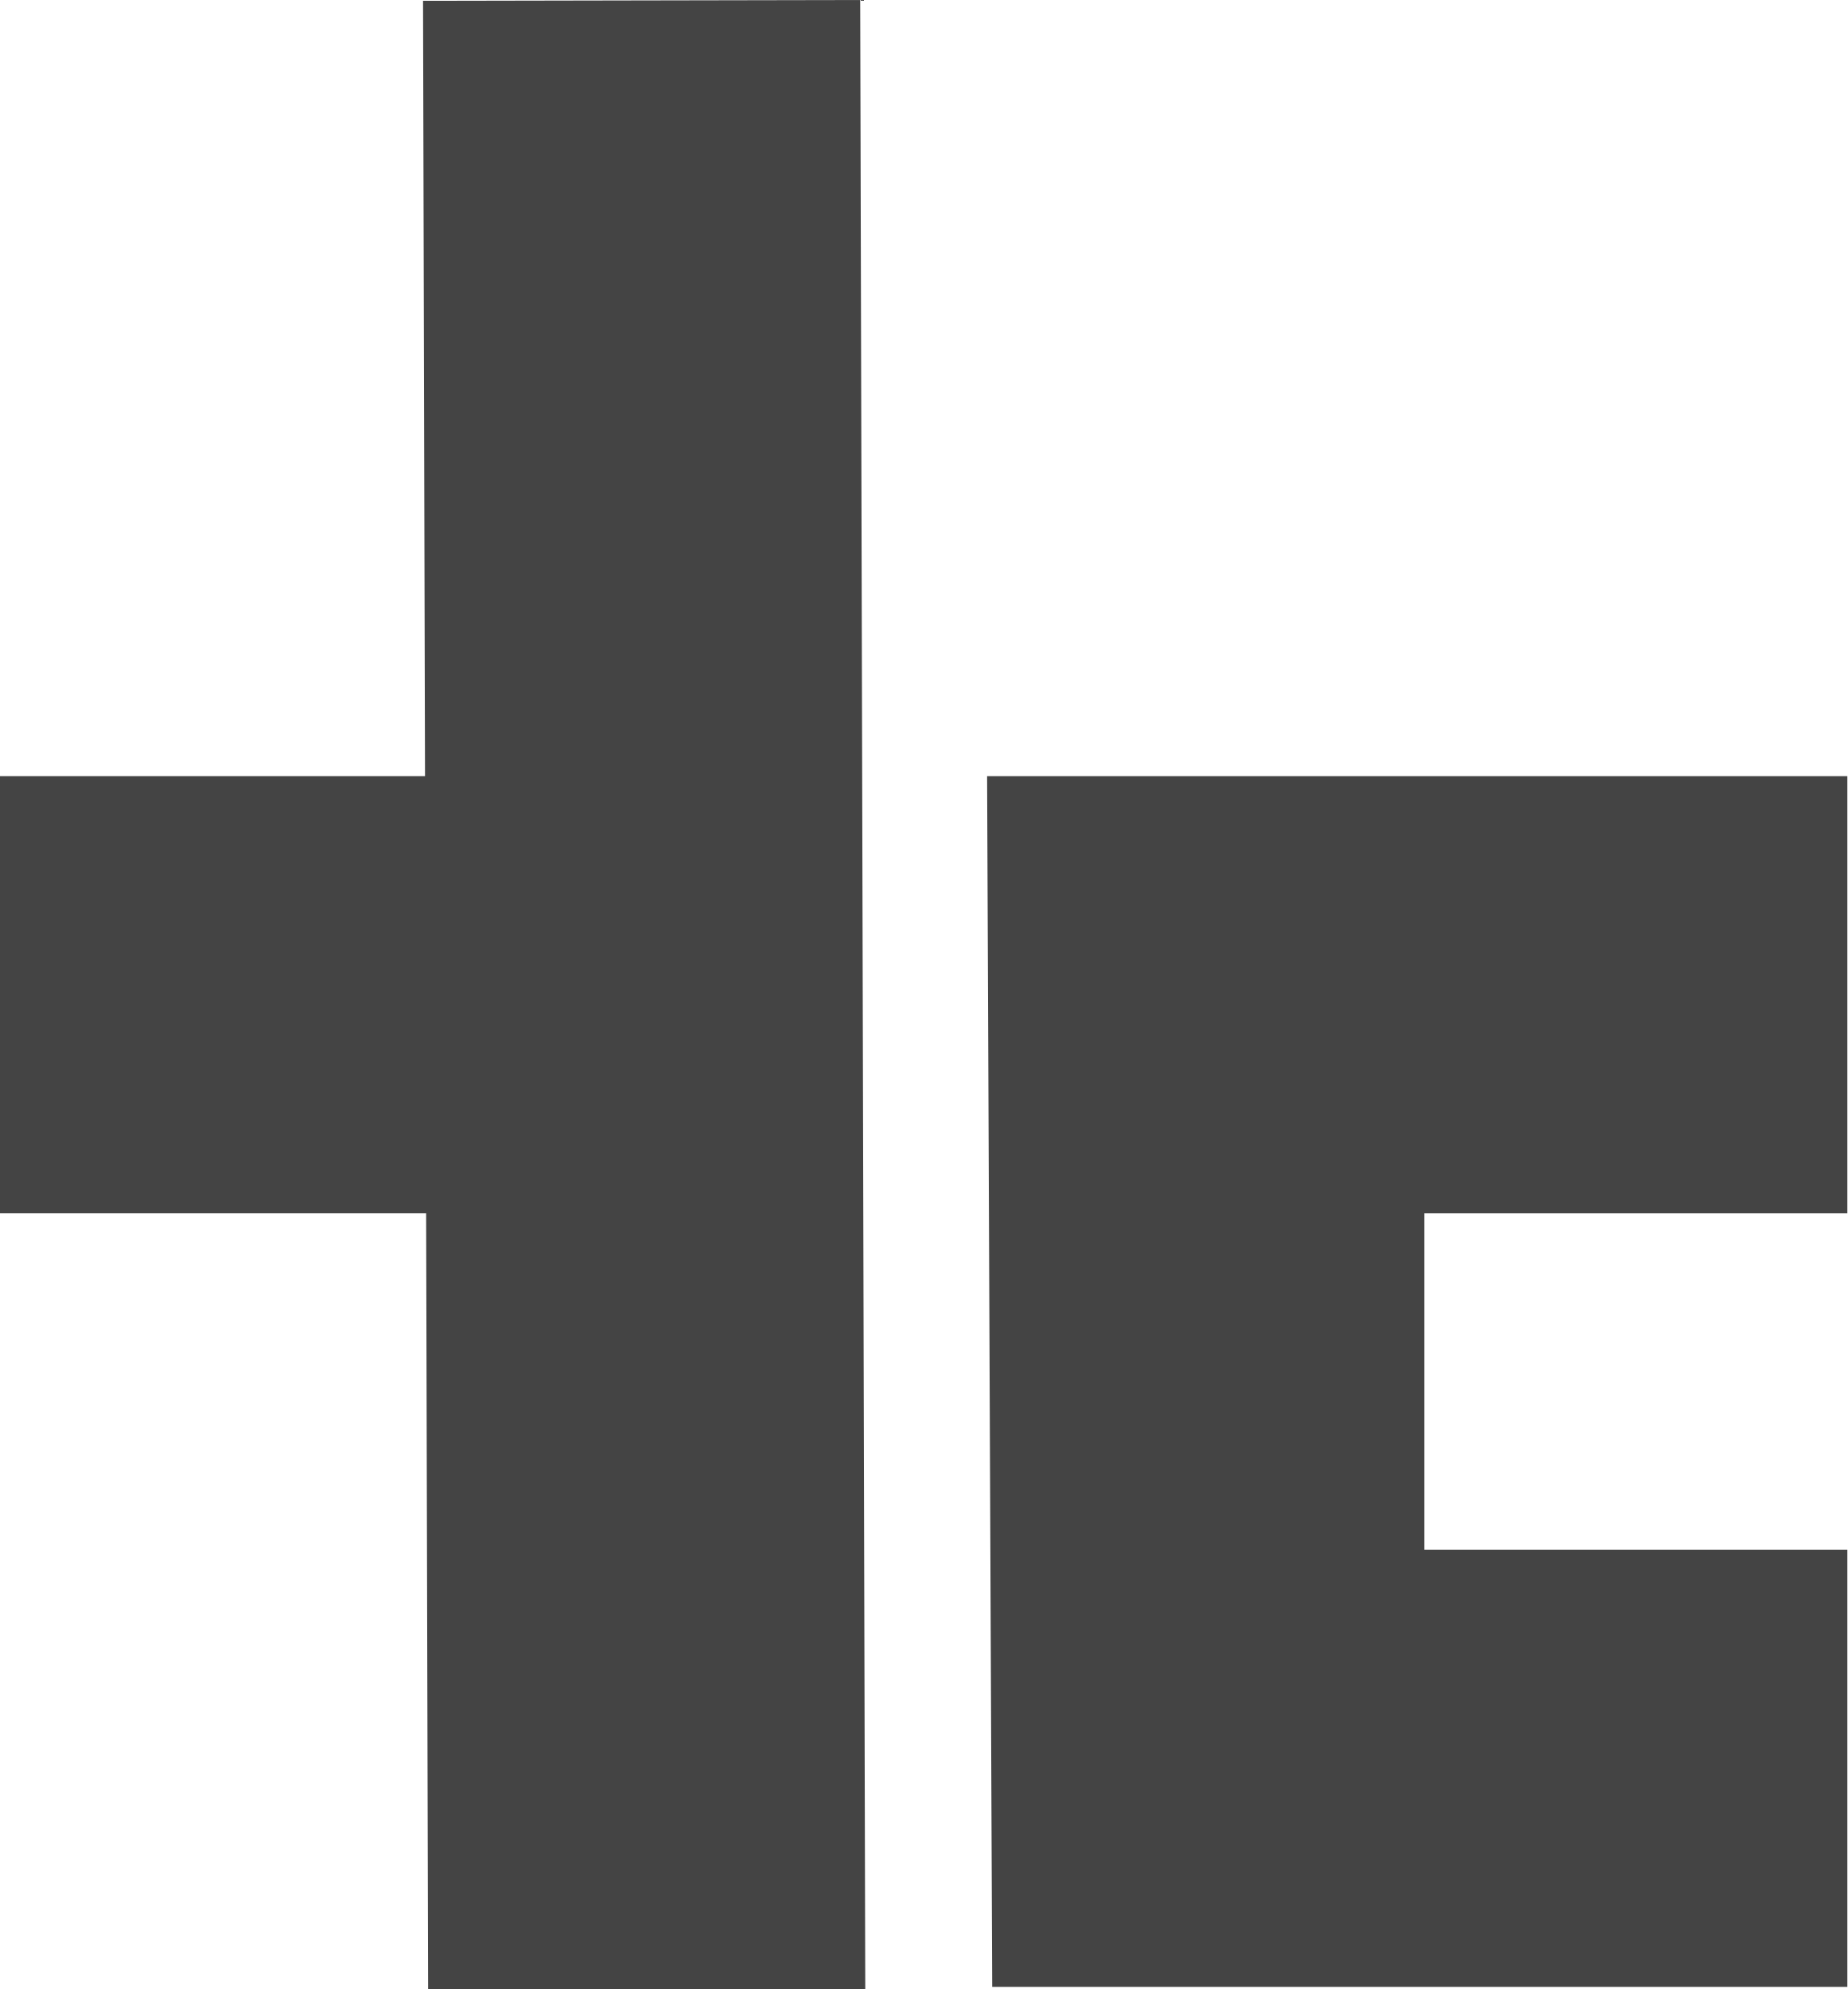
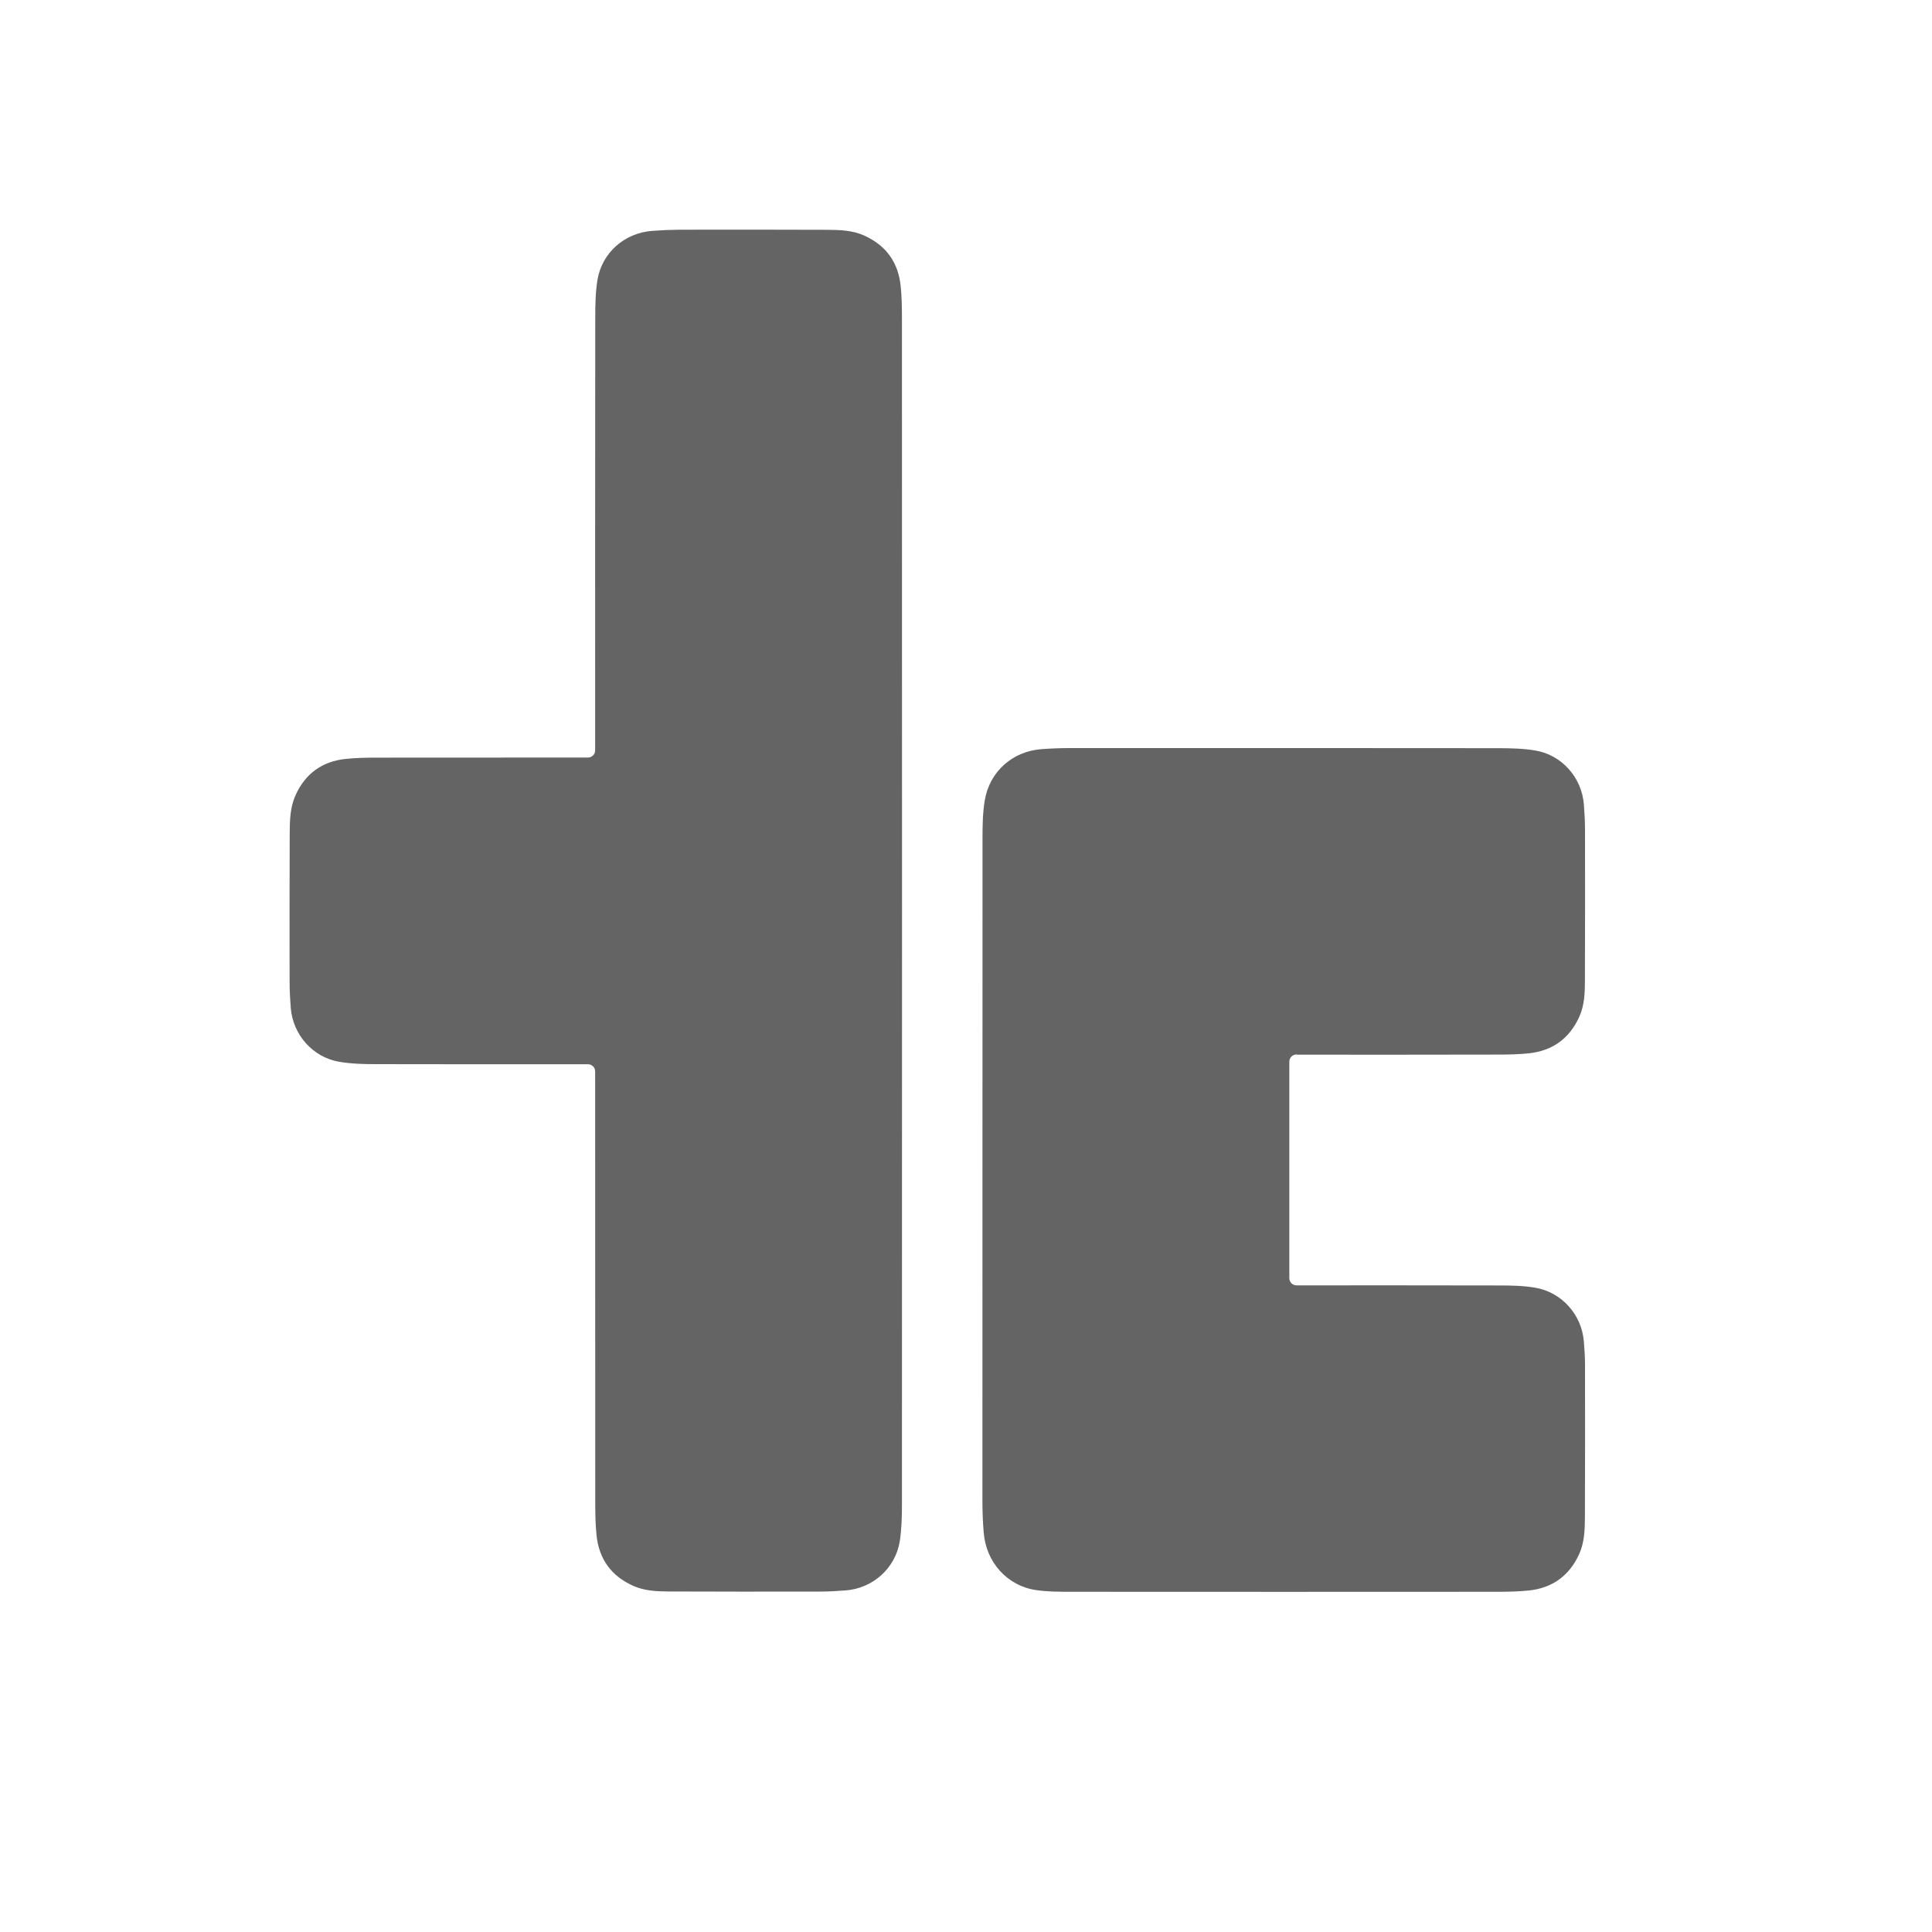
- <svg xmlns="http://www.w3.org/2000/svg" width="36.971mm" height="39.802mm" viewBox="0 0 131 141.031" id="svg2" version="1.1">
-   <defs id="defs4" />
-   <g id="layer1" transform="translate(-904.5,-481.8308)">
-     <path style="fill:#444444;fill-opacity:1;fill-rule:evenodd;stroke:#444444;stroke-width:1px;stroke-linecap:butt;stroke-linejoin:miter;stroke-opacity:1" d="m 935,482.387 0.357,139.975 30,0 L 965,482.332 Z" id="path4138" />
-     <path style="fill:#444444;fill-opacity:1;fill-rule:evenodd;stroke:#444444;stroke-width:1px;stroke-linecap:butt;stroke-linejoin:miter;stroke-opacity:1" d="m 935,567.362 0,-30 -30,0 0,30 z" id="path4140" />
-     <path style="fill:#444444;fill-opacity:1;fill-rule:evenodd;stroke:#444444;stroke-width:1px;stroke-linecap:butt;stroke-linejoin:miter;stroke-opacity:1" d="m 975,537.362 0.357,84.849 59.643,0 0,-30 -30,0 0,-24.849 30,0 0,-30 z" id="path4142" />
-   </g>
+ <svg xmlns="http://www.w3.org/2000/svg" version="1.1" id="Layer_1" x="0px" y="0px" viewBox="0 0 2000 2000" style="enable-background:new 0 0 2000 2000;" xml:space="preserve">
+   <style type="text/css">
+ 	.st0{fill:#646464;}
+ </style>
+   <path class="st0" d="M616.1,1109.1c0-4-3.3-7.4-7.4-7.4h-1c-72.8,0-145.7,0.1-218.5-0.1c-12.6,0-25.4-0.3-37.8-2.4  c-27.6-4.6-48.1-28-50.4-55.7c-0.7-8.9-1.2-17.8-1.2-26.8c-0.1-51.4-0.1-102.9,0.1-154.3c0.1-13.3,0.4-26.6,6-39.1  c10.1-22.5,27.7-35.2,52.2-37.7c10.7-1.1,21.5-1.3,32.3-1.3c72.4-0.1,144.9-0.1,217.3-0.1h1c4,0,7.4-3.3,7.4-7.4v-0.7  c0-149.1-0.1-298.2,0.1-447.3c0-13,0.2-26.2,2.3-39.1c4.7-28.2,28.1-48.6,56.7-50.7c9.1-0.7,18.2-1.1,27.4-1.2  c51.3-0.1,102.5-0.1,153.8,0.1c12.8,0.1,25.8,0.4,37.9,5.8c22.9,10.2,35.6,27.9,38.1,52.6c1.1,10.7,1.3,21.5,1.3,32.3  c0.1,409.4,0.1,818.7,0,1228.1c0,13-0.3,26.2-2.3,39.1c-4.7,27.9-28,48.5-56.1,50.6c-8.9,0.7-17.8,1.2-26.8,1.2  c-52.1,0.1-104.1,0.1-156.3-0.1c-12.4-0.1-25-0.6-36.6-5.8c-22.9-10.2-35.6-27.9-38.1-52.6c-1.1-11.1-1.3-22.4-1.3-33.6  c-0.1-148.5-0.1-297-0.1-445.5C616.1,1110,616.1,1109.6,616.1,1109.1z M1343,1091.8c69.1,0,138.2,0.1,207.3-0.1  c10.8,0,21.6-0.2,32.3-1.3c24.4-2.6,42-15.2,52.2-37.7c5.5-12,5.9-25,5.9-37.8c0.2-51.9,0.2-103.7,0.1-155.5  c0-8.9-0.5-17.9-1.2-26.8c-2.2-27.7-22.8-51.2-50.4-55.7c-12.2-2.1-24.8-2.3-37.2-2.4c-148.2-0.2-296.3-0.1-444.5-0.1  c-9.7,0-19.5,0.4-29.2,1.1c-30.2,2.2-54,23.3-58.9,53.2c-2.1,12.6-2.3,25.6-2.3,38.4c-0.1,228.7-0.1,457.5-0.1,686.2  c0,11,0.4,22,1.3,32.9c2.4,31.1,24.4,55.6,54.6,59.9c11.9,1.7,24,1.7,36,1.7c147,0.1,293.8,0.1,440.8,0c11,0,22-0.2,32.9-1.3  c24.4-2.6,42-15.3,52.2-37.8c5.4-12,5.8-25,5.9-37.8c0.2-52.7,0.2-105.3,0.1-158c0-8.1-0.5-16.2-1.2-24.2  c-2.2-27.7-22.9-51.1-50.5-55.7c-12.2-2.1-24.8-2.3-37.2-2.3c-69.9-0.2-139.9-0.1-209.8-0.1l0,0c-4,0-7.4-3.3-7.4-7.4V1099  c0-4,3.3-7.4,7.4-7.4L1343,1091.8L1343,1091.8z" />
</svg>
